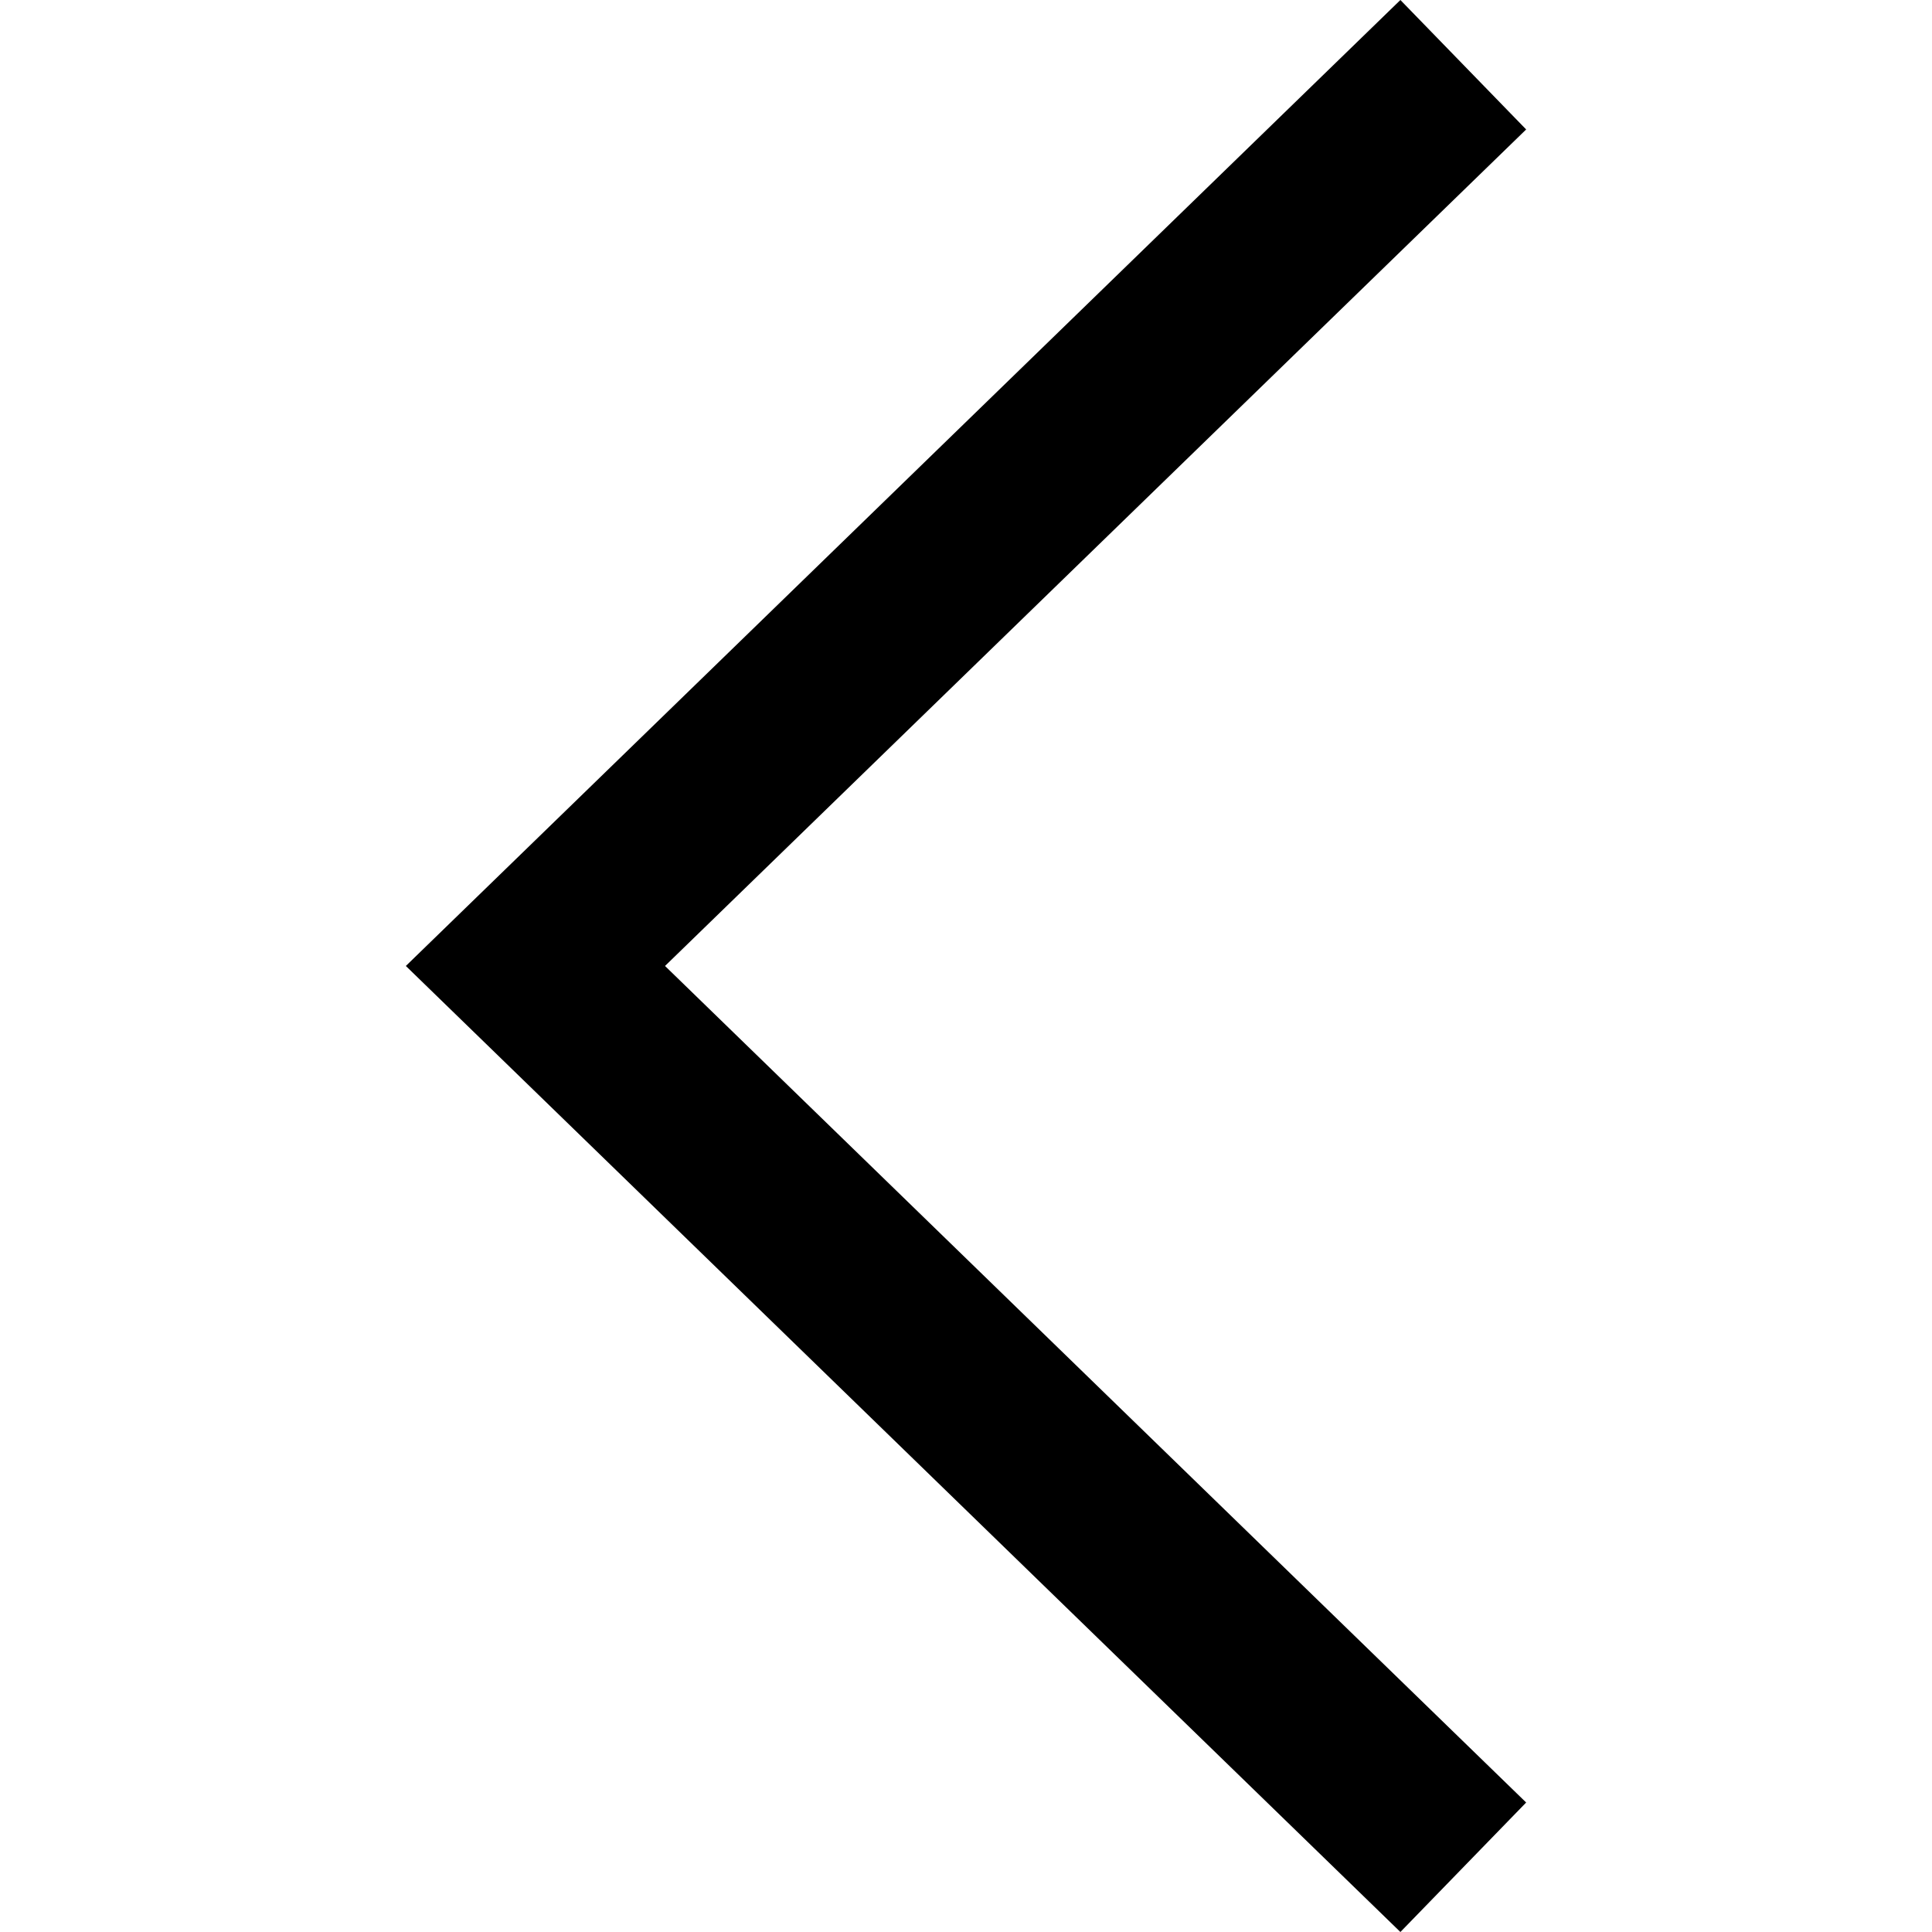
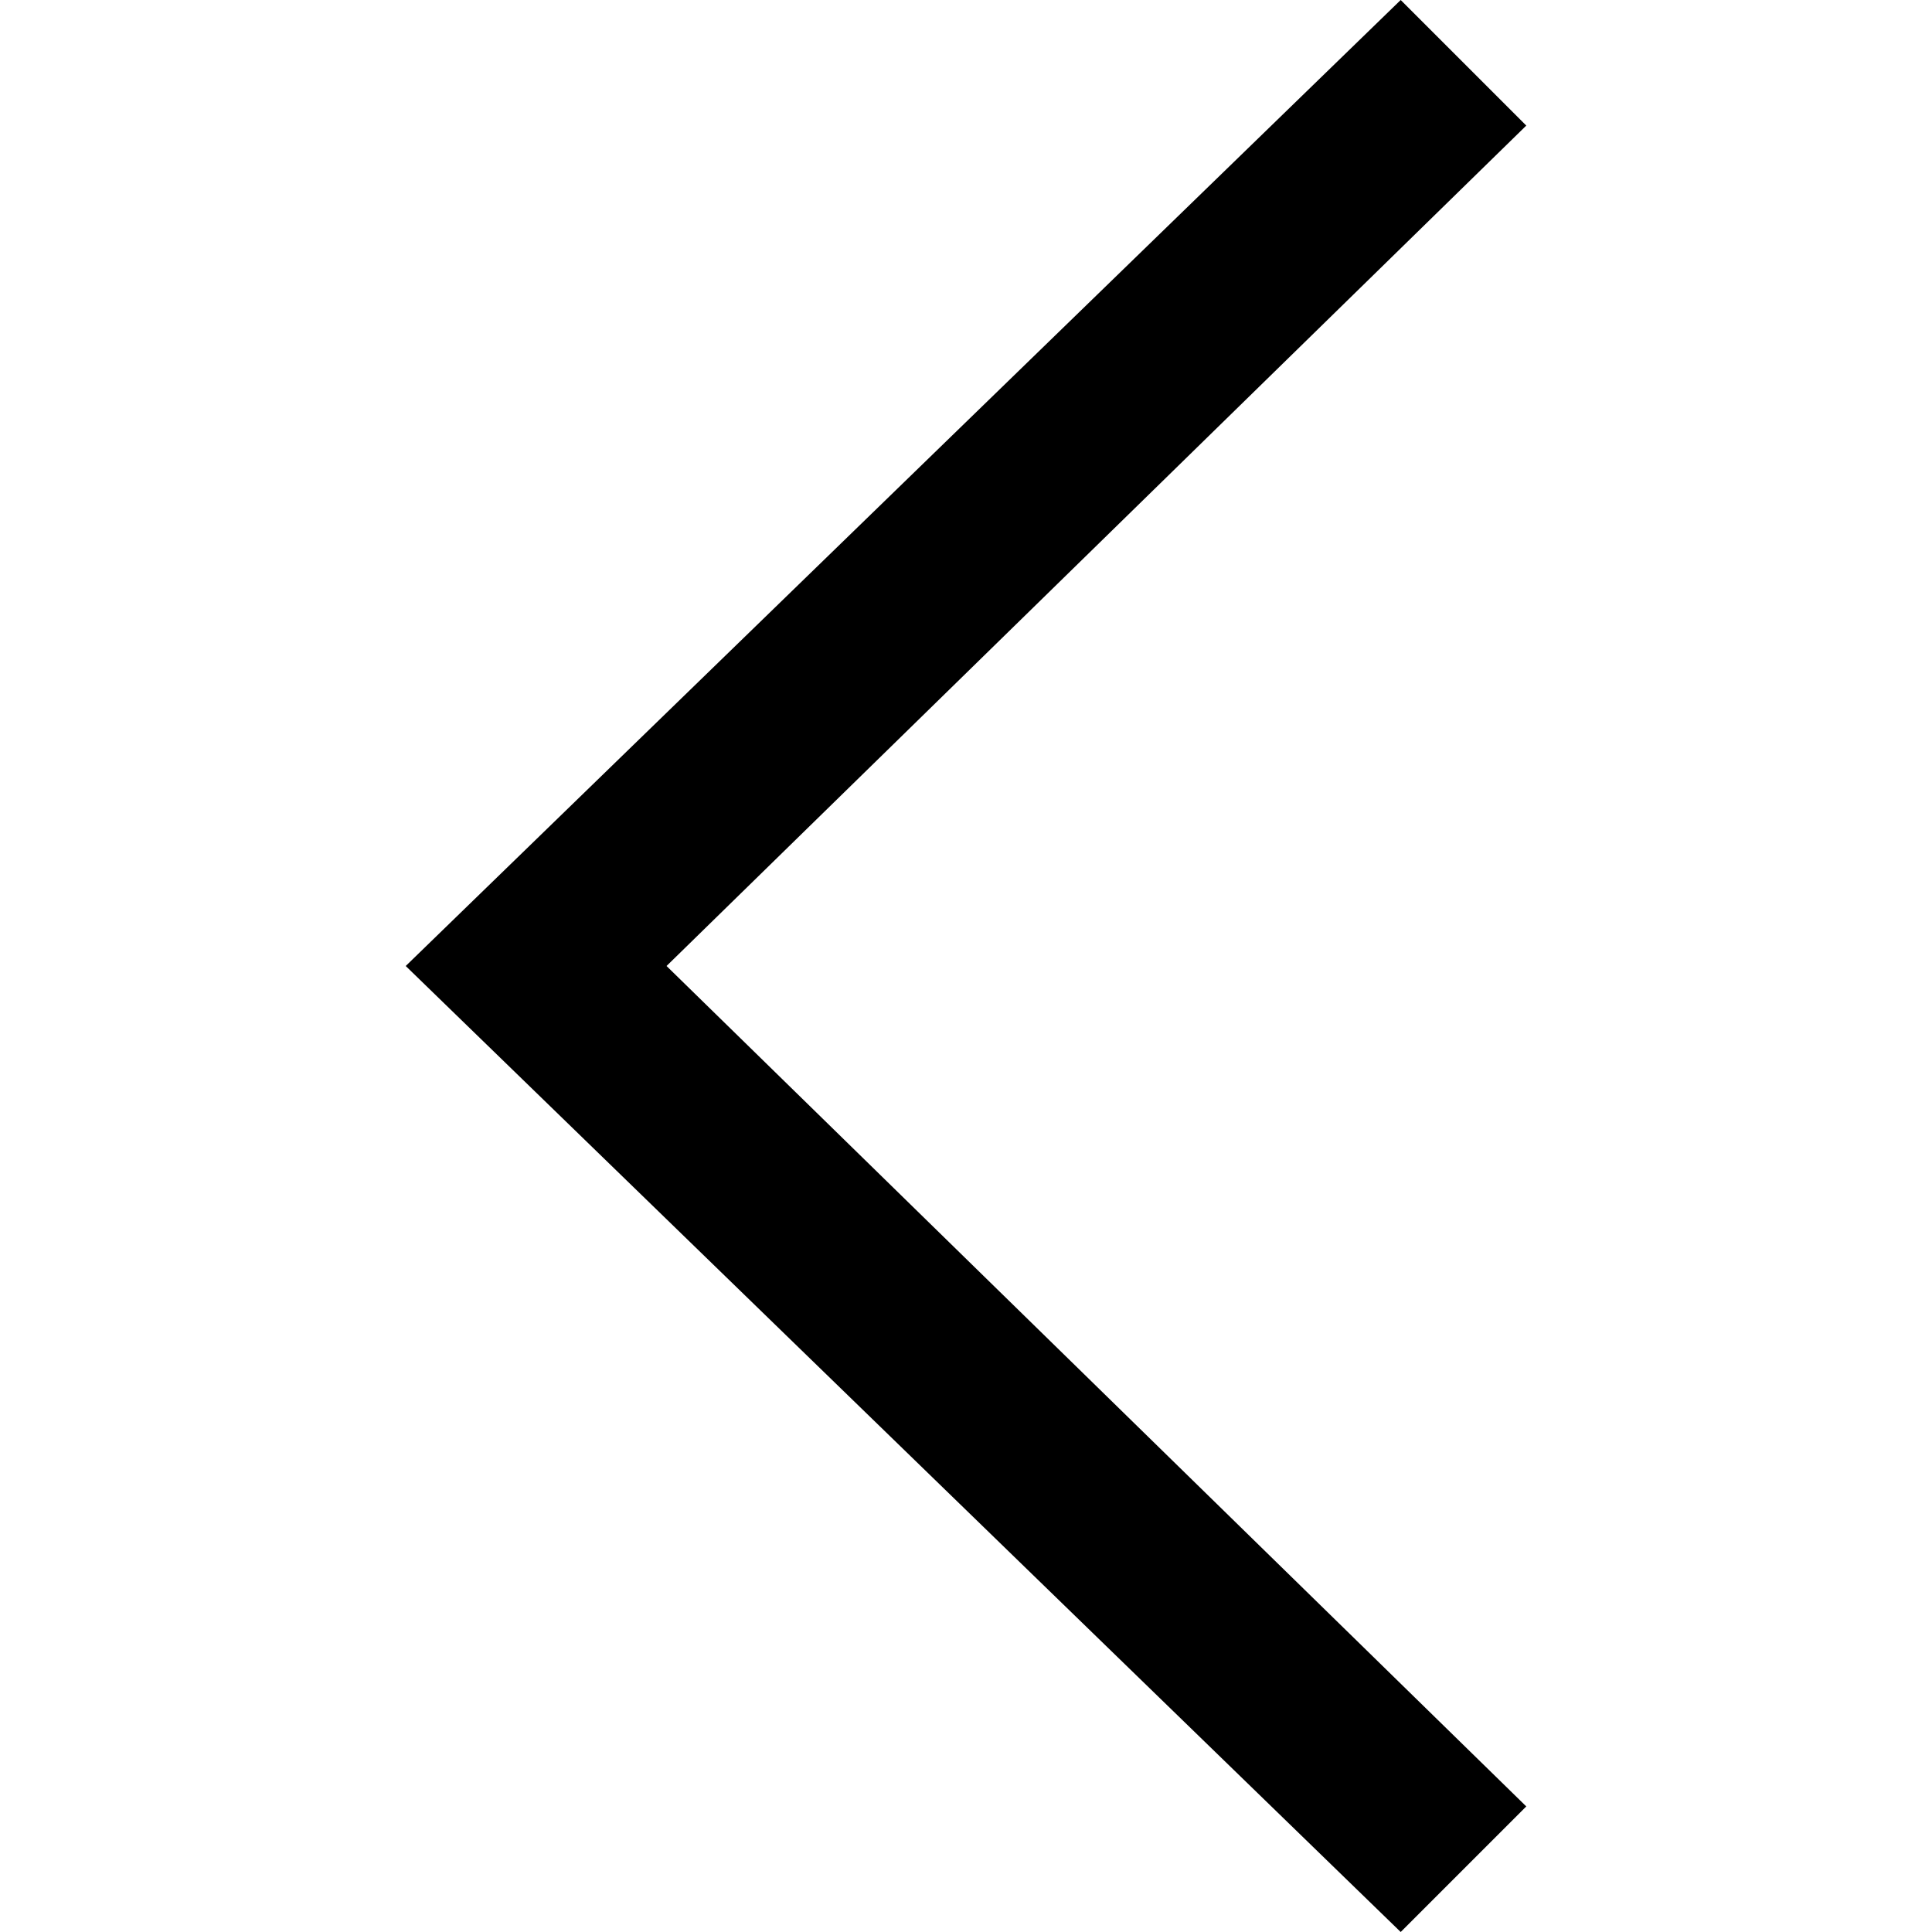
- <svg xmlns="http://www.w3.org/2000/svg" version="1.1" id="Capa_1" x="0px" y="0px" width="370.814px" height="370.814px" viewBox="0 0 370.814 370.814" style="enable-background:new 0 0 370.814 370.814;" xml:space="preserve">
+ <svg xmlns="http://www.w3.org/2000/svg" version="1.1" id="Capa_1" x="0px" y="0px" viewBox="0 0 20 20" style="enable-background:new 0 0 20 20;" xml:space="preserve">
  <g>
-     <polygon points="292.92,24.848 268.781,0 77.895,185.401 268.781,370.814 292.92,345.961 127.638,185.401   " />
+     <polygon points="15.8,1.3 14.5,0 4.2,10 14.5,20 15.8,18.7 6.9,10  " />
  </g>
</svg>
